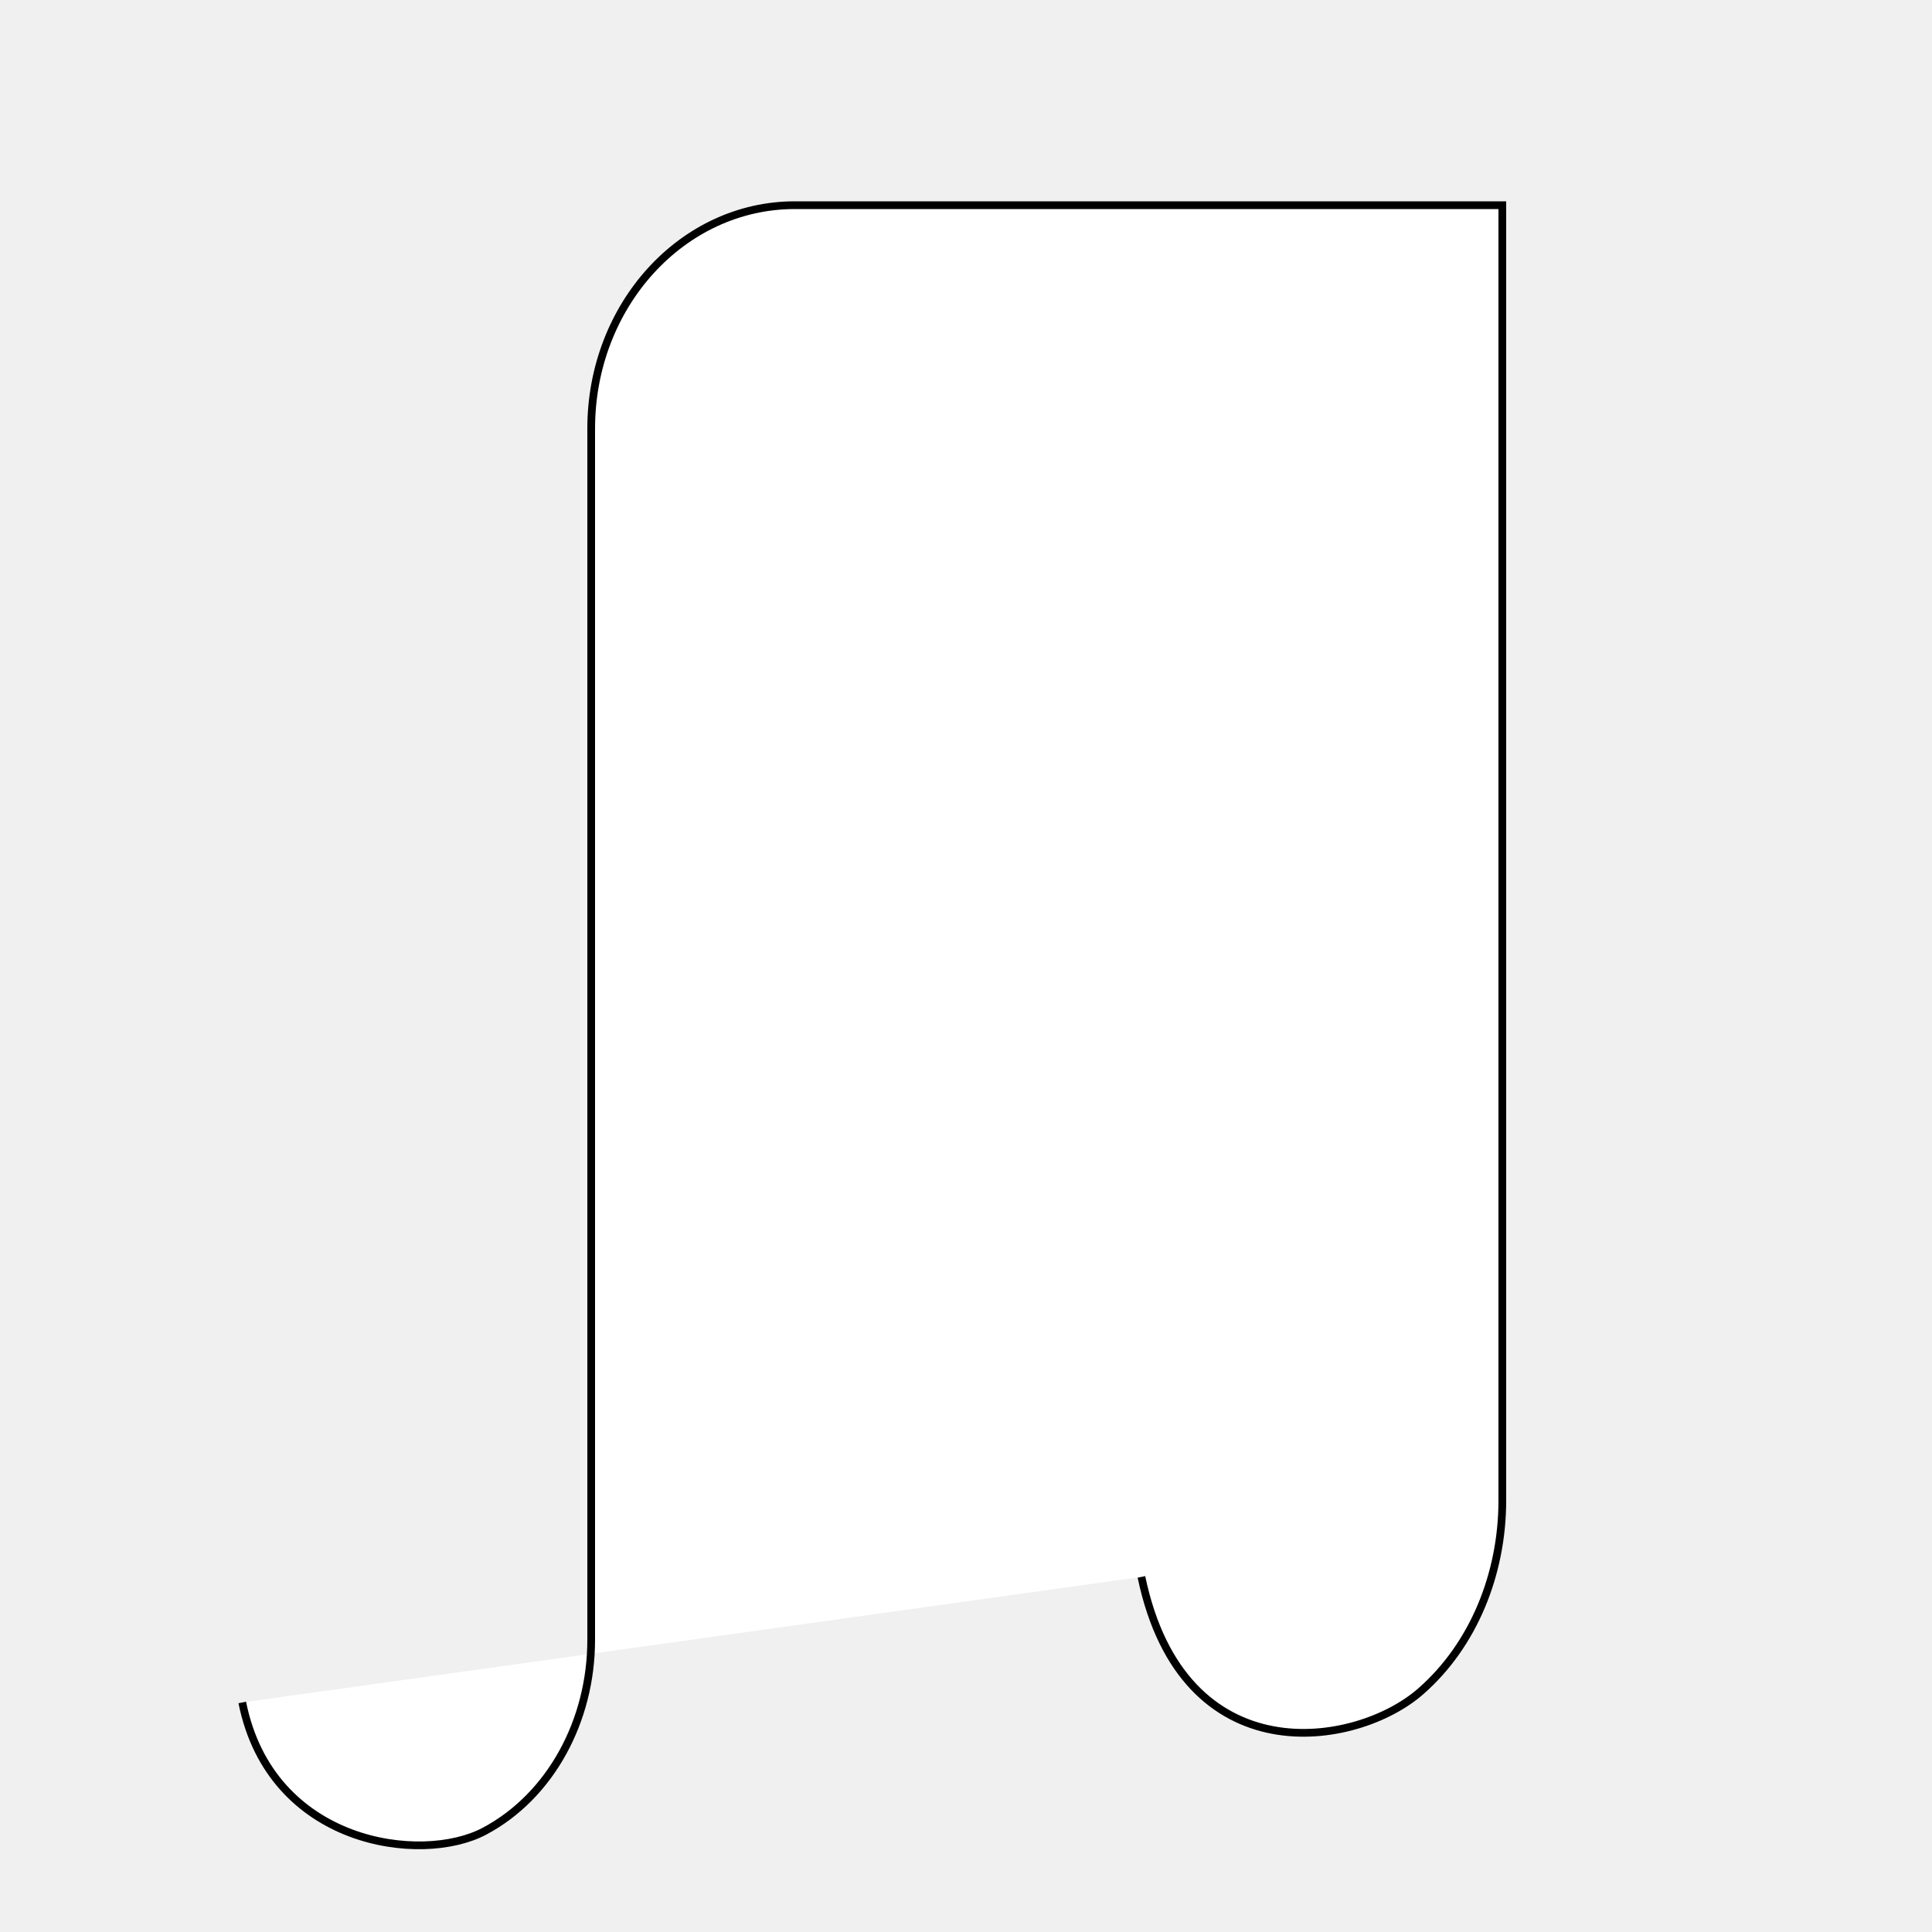
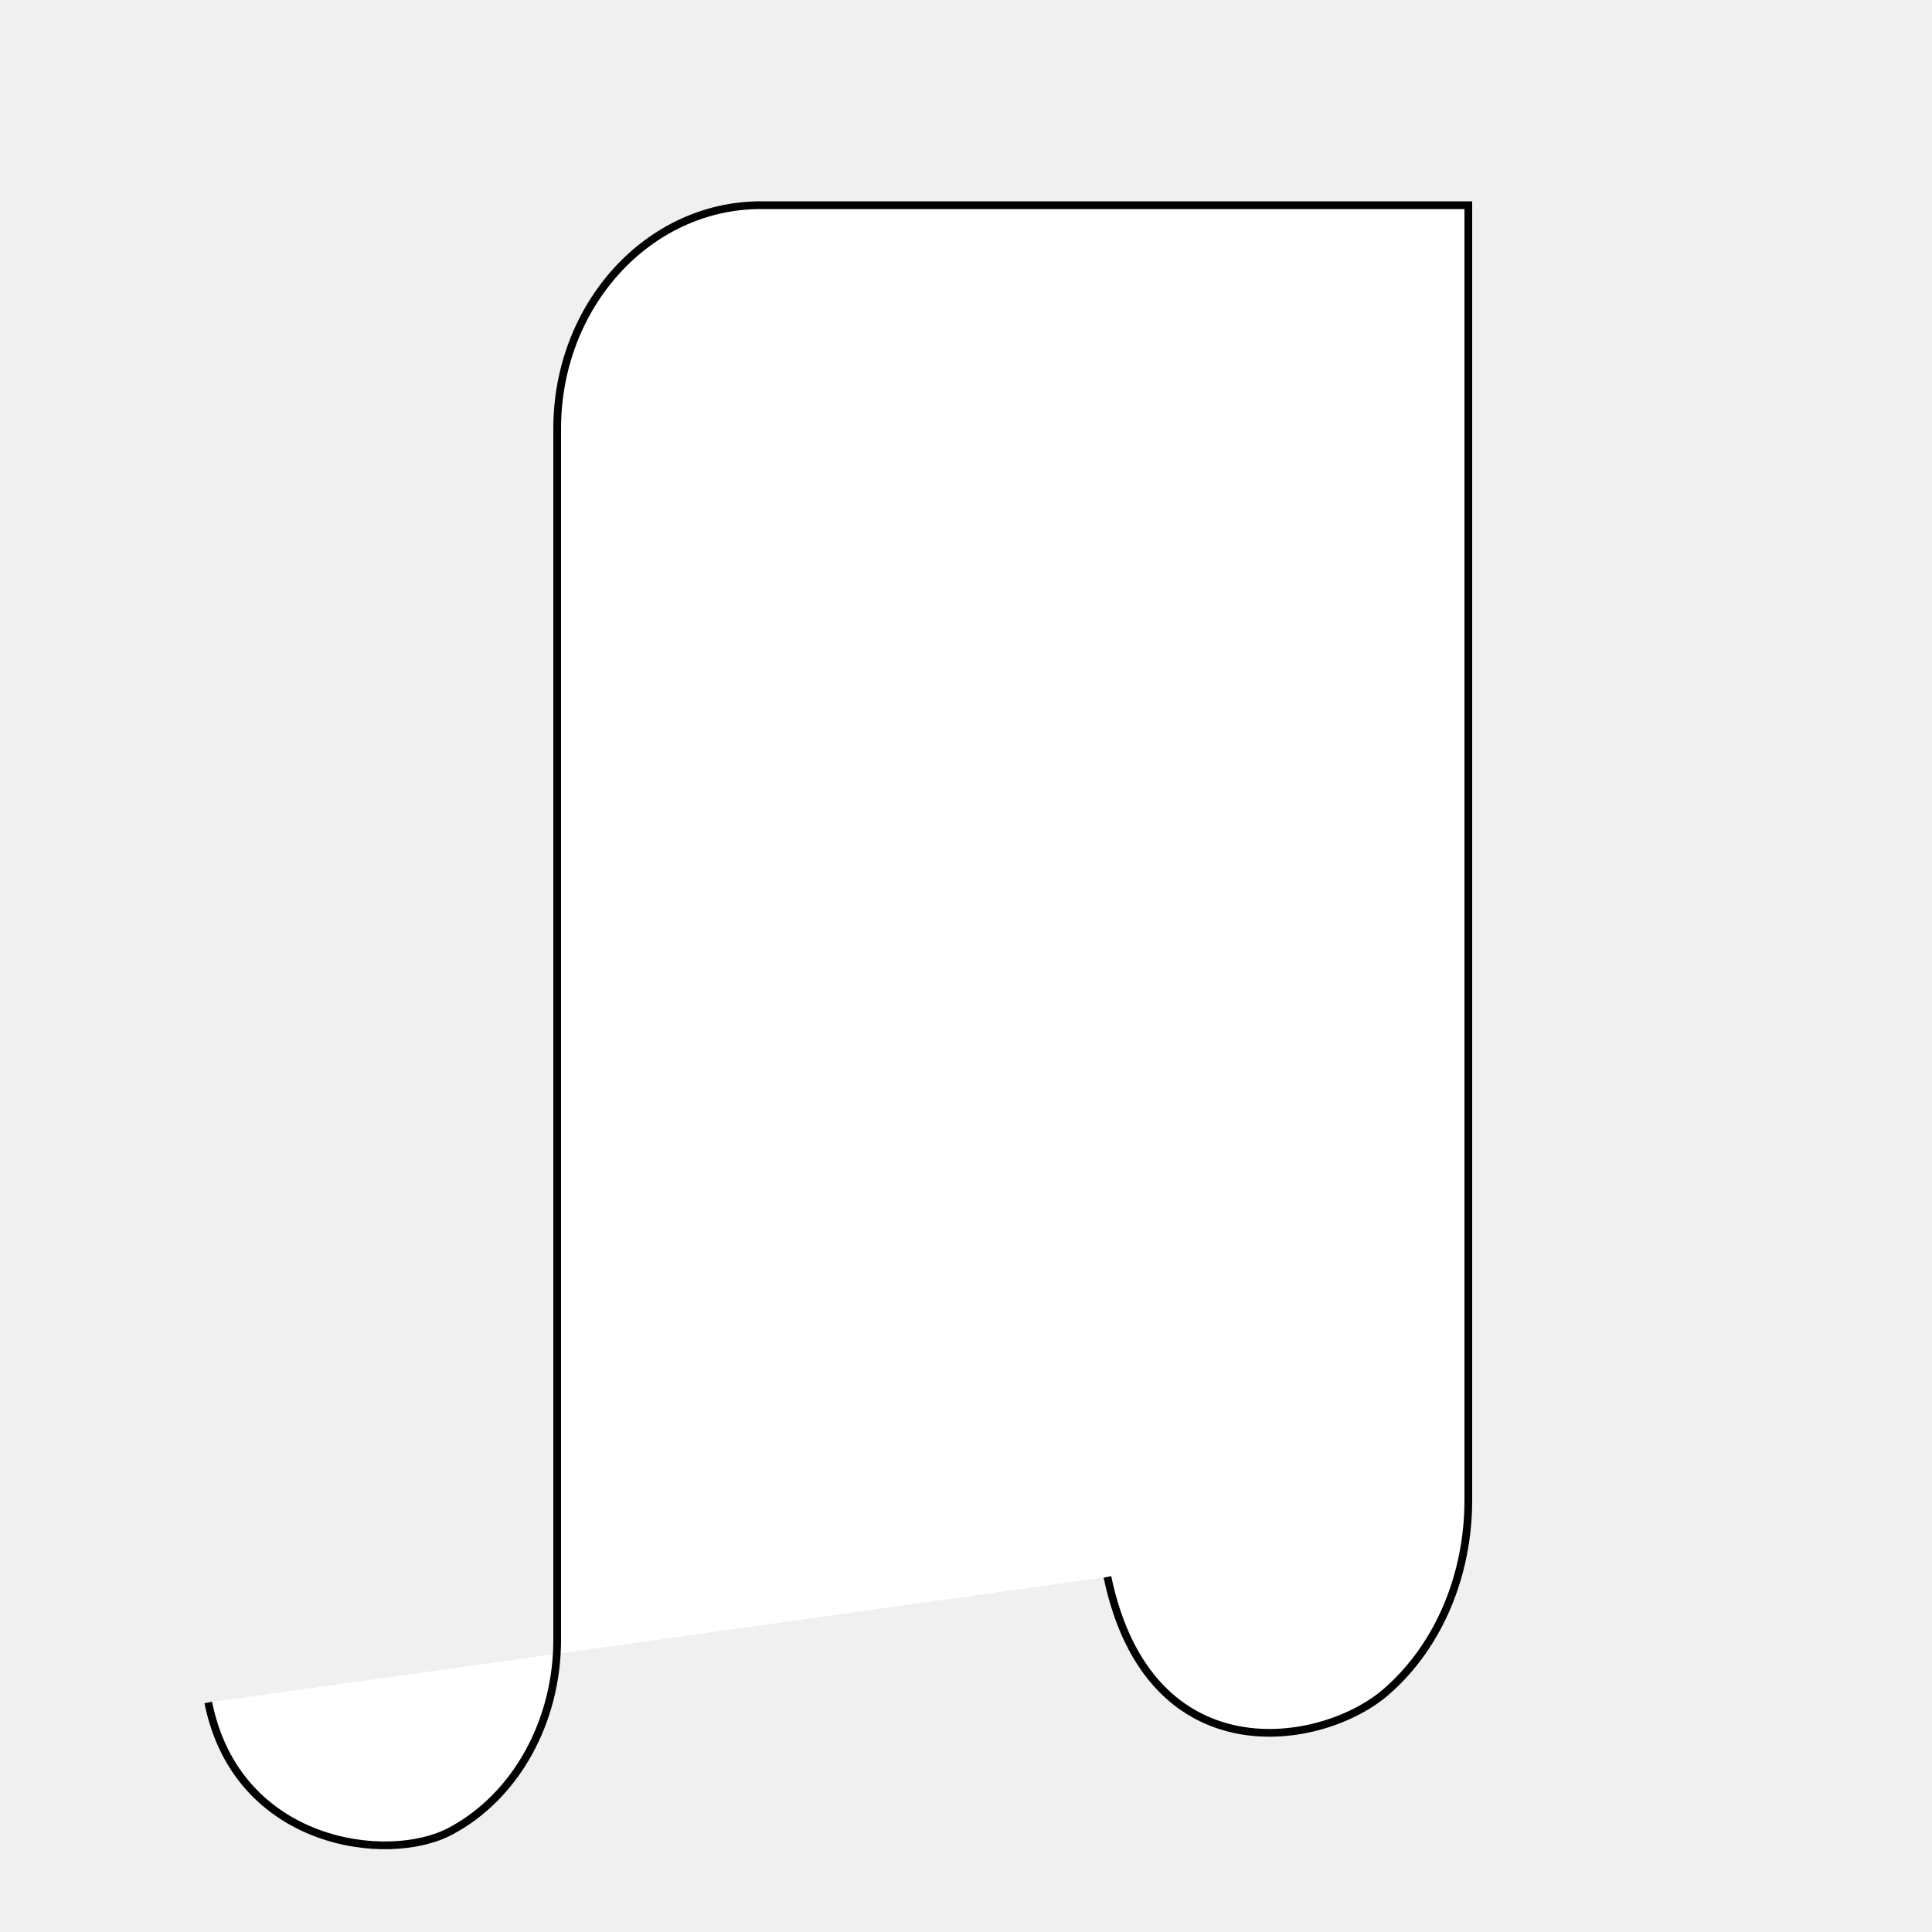
<svg xmlns="http://www.w3.org/2000/svg" version="1.1" id="Layer_1" x="0px" y="0px" viewBox="0 0 500 500" style="enable-background:new 0 0 500 500;" xml:space="preserve">
  <style type="text/css">
	.st0{fill:#FFFFFF;stroke:#000000;stroke-width:2;stroke-miterlimit:10;}
	.st1{fill:#FFFFFF;stroke:#000000;stroke-miterlimit:10;}
</style>
  <path class="st0" d="M243.2,80.7" />
  <path class="st1" d="M345.6,33.3" />
-   <path class="st0" d="M295.4,408.1c10.8,51.6,55.7,44.2,72.3,29.6c13.6-11.9,21.1-30.3,21.1-49.4V53.1H205.7  c-29.1,0-52.7,25.9-52.7,57.8v313.5c0,20.9-10.5,40.4-27.6,49.5c-16.3,8.7-55.3,3.6-62.7-33.3" />
+   <path class="st0" d="M286.6,408.1c10.8,51.6,55.7,44.2,72.3,29.6c13.6-11.9,21.1-30.3,21.1-49.4V53.1H196.9  c-29.1,0-52.7,25.9-52.7,57.8v313.5c0,20.9-10.5,40.4-27.6,49.5c-16.3,8.7-55.3,3.6-62.7-33.3" />
</svg>
